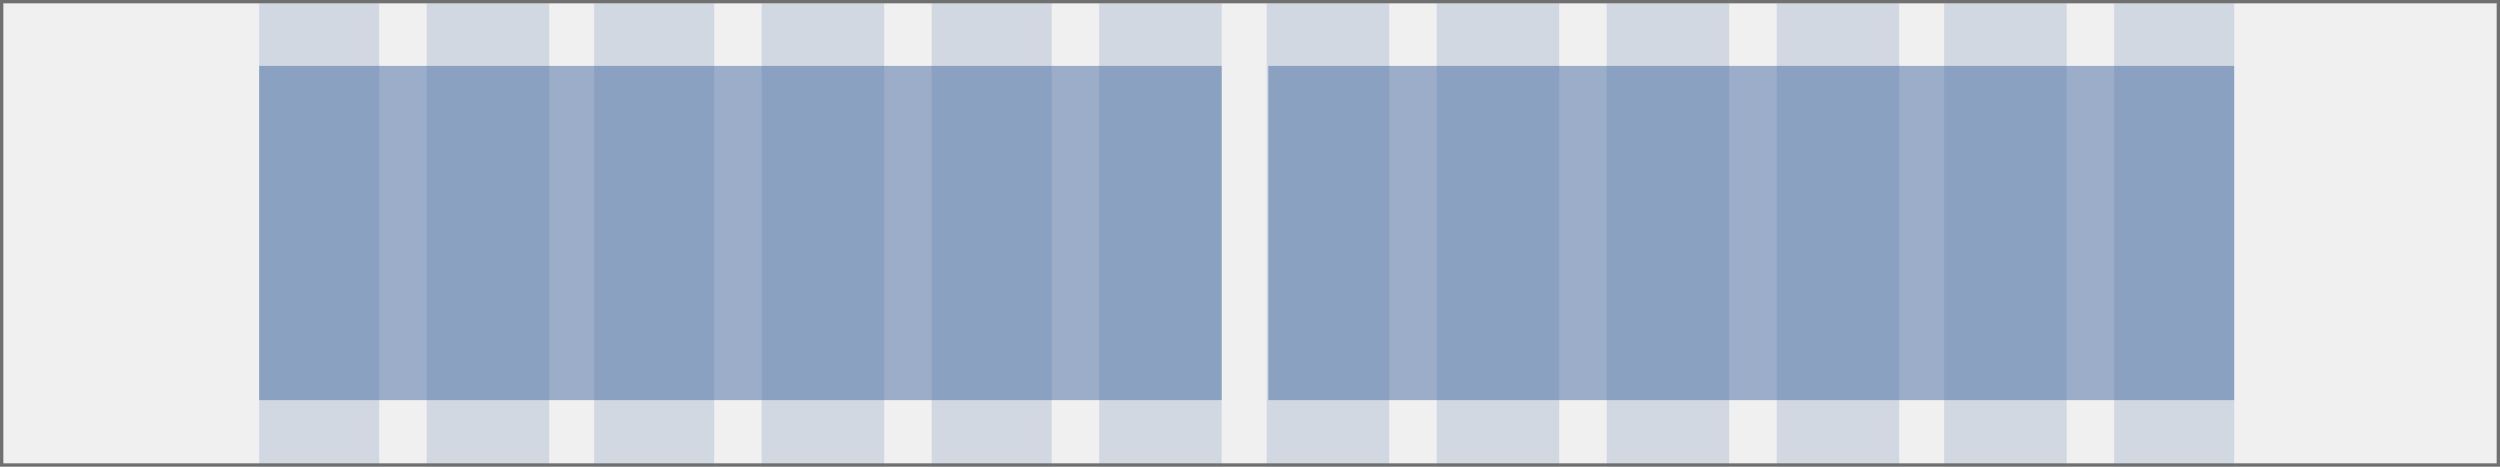
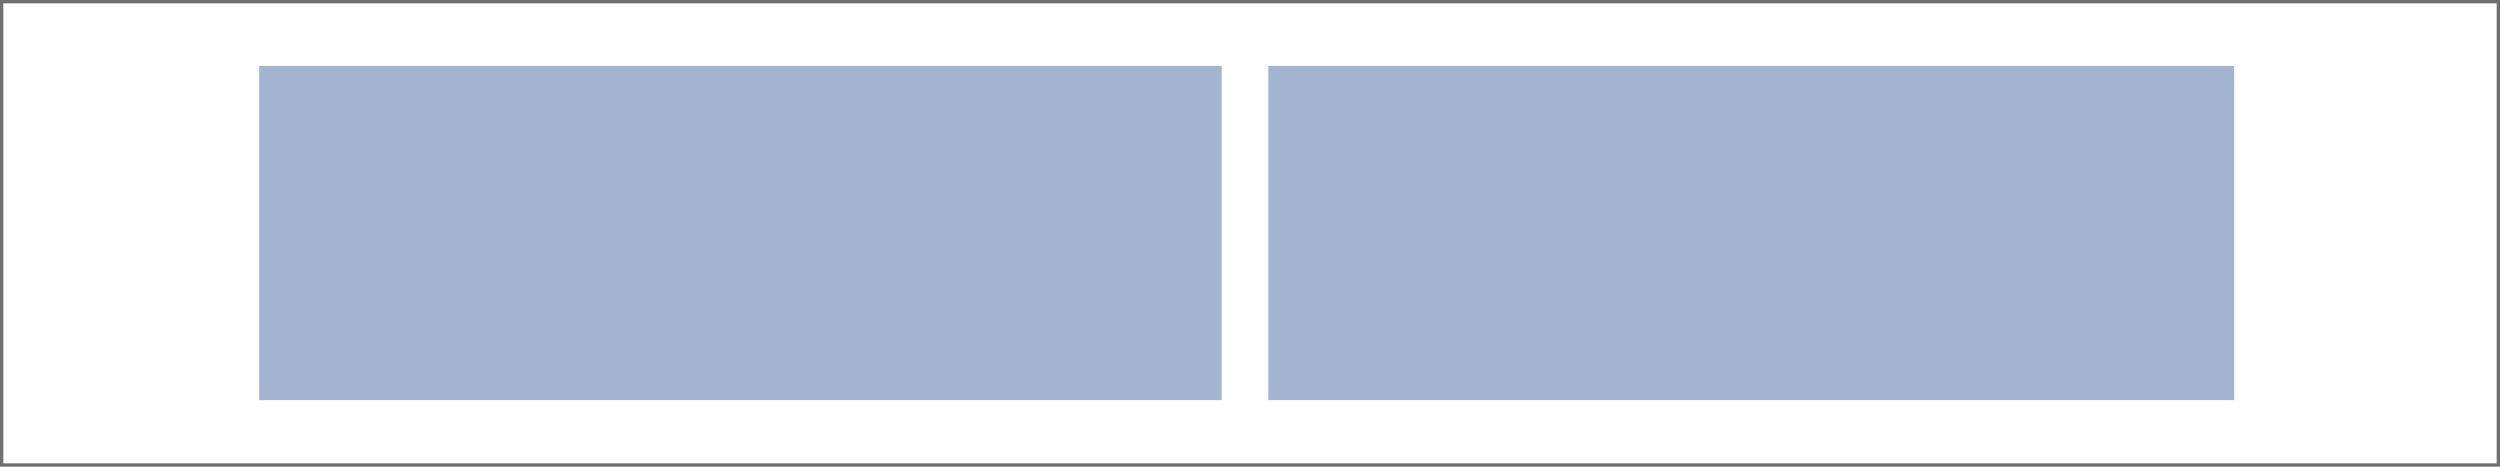
<svg xmlns="http://www.w3.org/2000/svg" width="750" height="140" viewBox="0 0 750 140">
-   <g id="Group_3596" data-name="Group 3596" transform="translate(-95 -1564)">
-     <g id="Group_3557" data-name="Group 3557" transform="translate(-1 684)">
-       <rect id="Rectangle_154" data-name="Rectangle 154" width="36.75" height="139" transform="translate(578 881)" fill="#4569a0" opacity="0.18" />
-       <rect id="Rectangle_149" data-name="Rectangle 149" width="36.75" height="139" transform="translate(476 881)" fill="#4569a0" opacity="0.18" />
-       <rect id="Rectangle_152" data-name="Rectangle 152" width="36.75" height="139" transform="translate(679.25 881)" fill="#4569a0" opacity="0.18" />
-       <rect id="Rectangle_153" data-name="Rectangle 153" width="36.75" height="139" transform="translate(629 881)" fill="#4569a0" opacity="0.18" />
-       <rect id="Rectangle_131" data-name="Rectangle 131" width="36" height="139" transform="translate(173.75 881)" fill="#4569a0" opacity="0.18" />
-       <rect id="Rectangle_147" data-name="Rectangle 147" width="36" height="139" transform="translate(375.5 881)" fill="#4569a0" opacity="0.18" />
-       <rect id="Rectangle_145" data-name="Rectangle 145" width="36" height="139" transform="translate(274.25 881)" fill="#4569a0" opacity="0.18" />
-       <rect id="Rectangle_144" data-name="Rectangle 144" width="36.75" height="139" transform="translate(224 881)" fill="#4569a0" opacity="0.18" />
-       <rect id="Rectangle_148" data-name="Rectangle 148" width="36.75" height="139" transform="translate(425.75 881)" fill="#4569a0" opacity="0.18" />
-       <rect id="Rectangle_146" data-name="Rectangle 146" width="36.75" height="139" transform="translate(324.5 881)" fill="#4569a0" opacity="0.18" />
-       <rect id="Rectangle_150" data-name="Rectangle 150" width="36.75" height="139" transform="translate(527 881)" fill="#4569a0" opacity="0.18" />
-       <rect id="Rectangle_151" data-name="Rectangle 151" width="36" height="139" transform="translate(730.25 881)" fill="#4569a0" opacity="0.18" />
+   <g id="Group_3831" data-name="Group 3831" transform="translate(-95 -1564)">
+     <g id="Rectangle_278" data-name="Rectangle 278" transform="translate(95 1564)" fill="#fff" stroke="#707070" stroke-width="1">
+       <rect width="750" height="140" stroke="none" />
+       <rect x="0.5" y="0.5" width="749" height="139" fill="none" />
    </g>
    <rect id="Rectangle_279" data-name="Rectangle 279" width="288.75" height="100.275" transform="translate(172.75 1583.765)" fill="#4569a0" opacity="0.5" />
    <rect id="Rectangle_301" data-name="Rectangle 301" width="289.75" height="100.275" transform="translate(475.5 1583.765)" fill="#4569a0" opacity="0.5" />
-     <g id="Rectangle_278" data-name="Rectangle 278" transform="translate(95 1564)" fill="none" stroke="#707070" stroke-width="1">
-       <rect width="750" height="140" stroke="none" />
-       <rect x="0.5" y="0.5" width="749" height="139" fill="none" />
-     </g>
  </g>
</svg>
